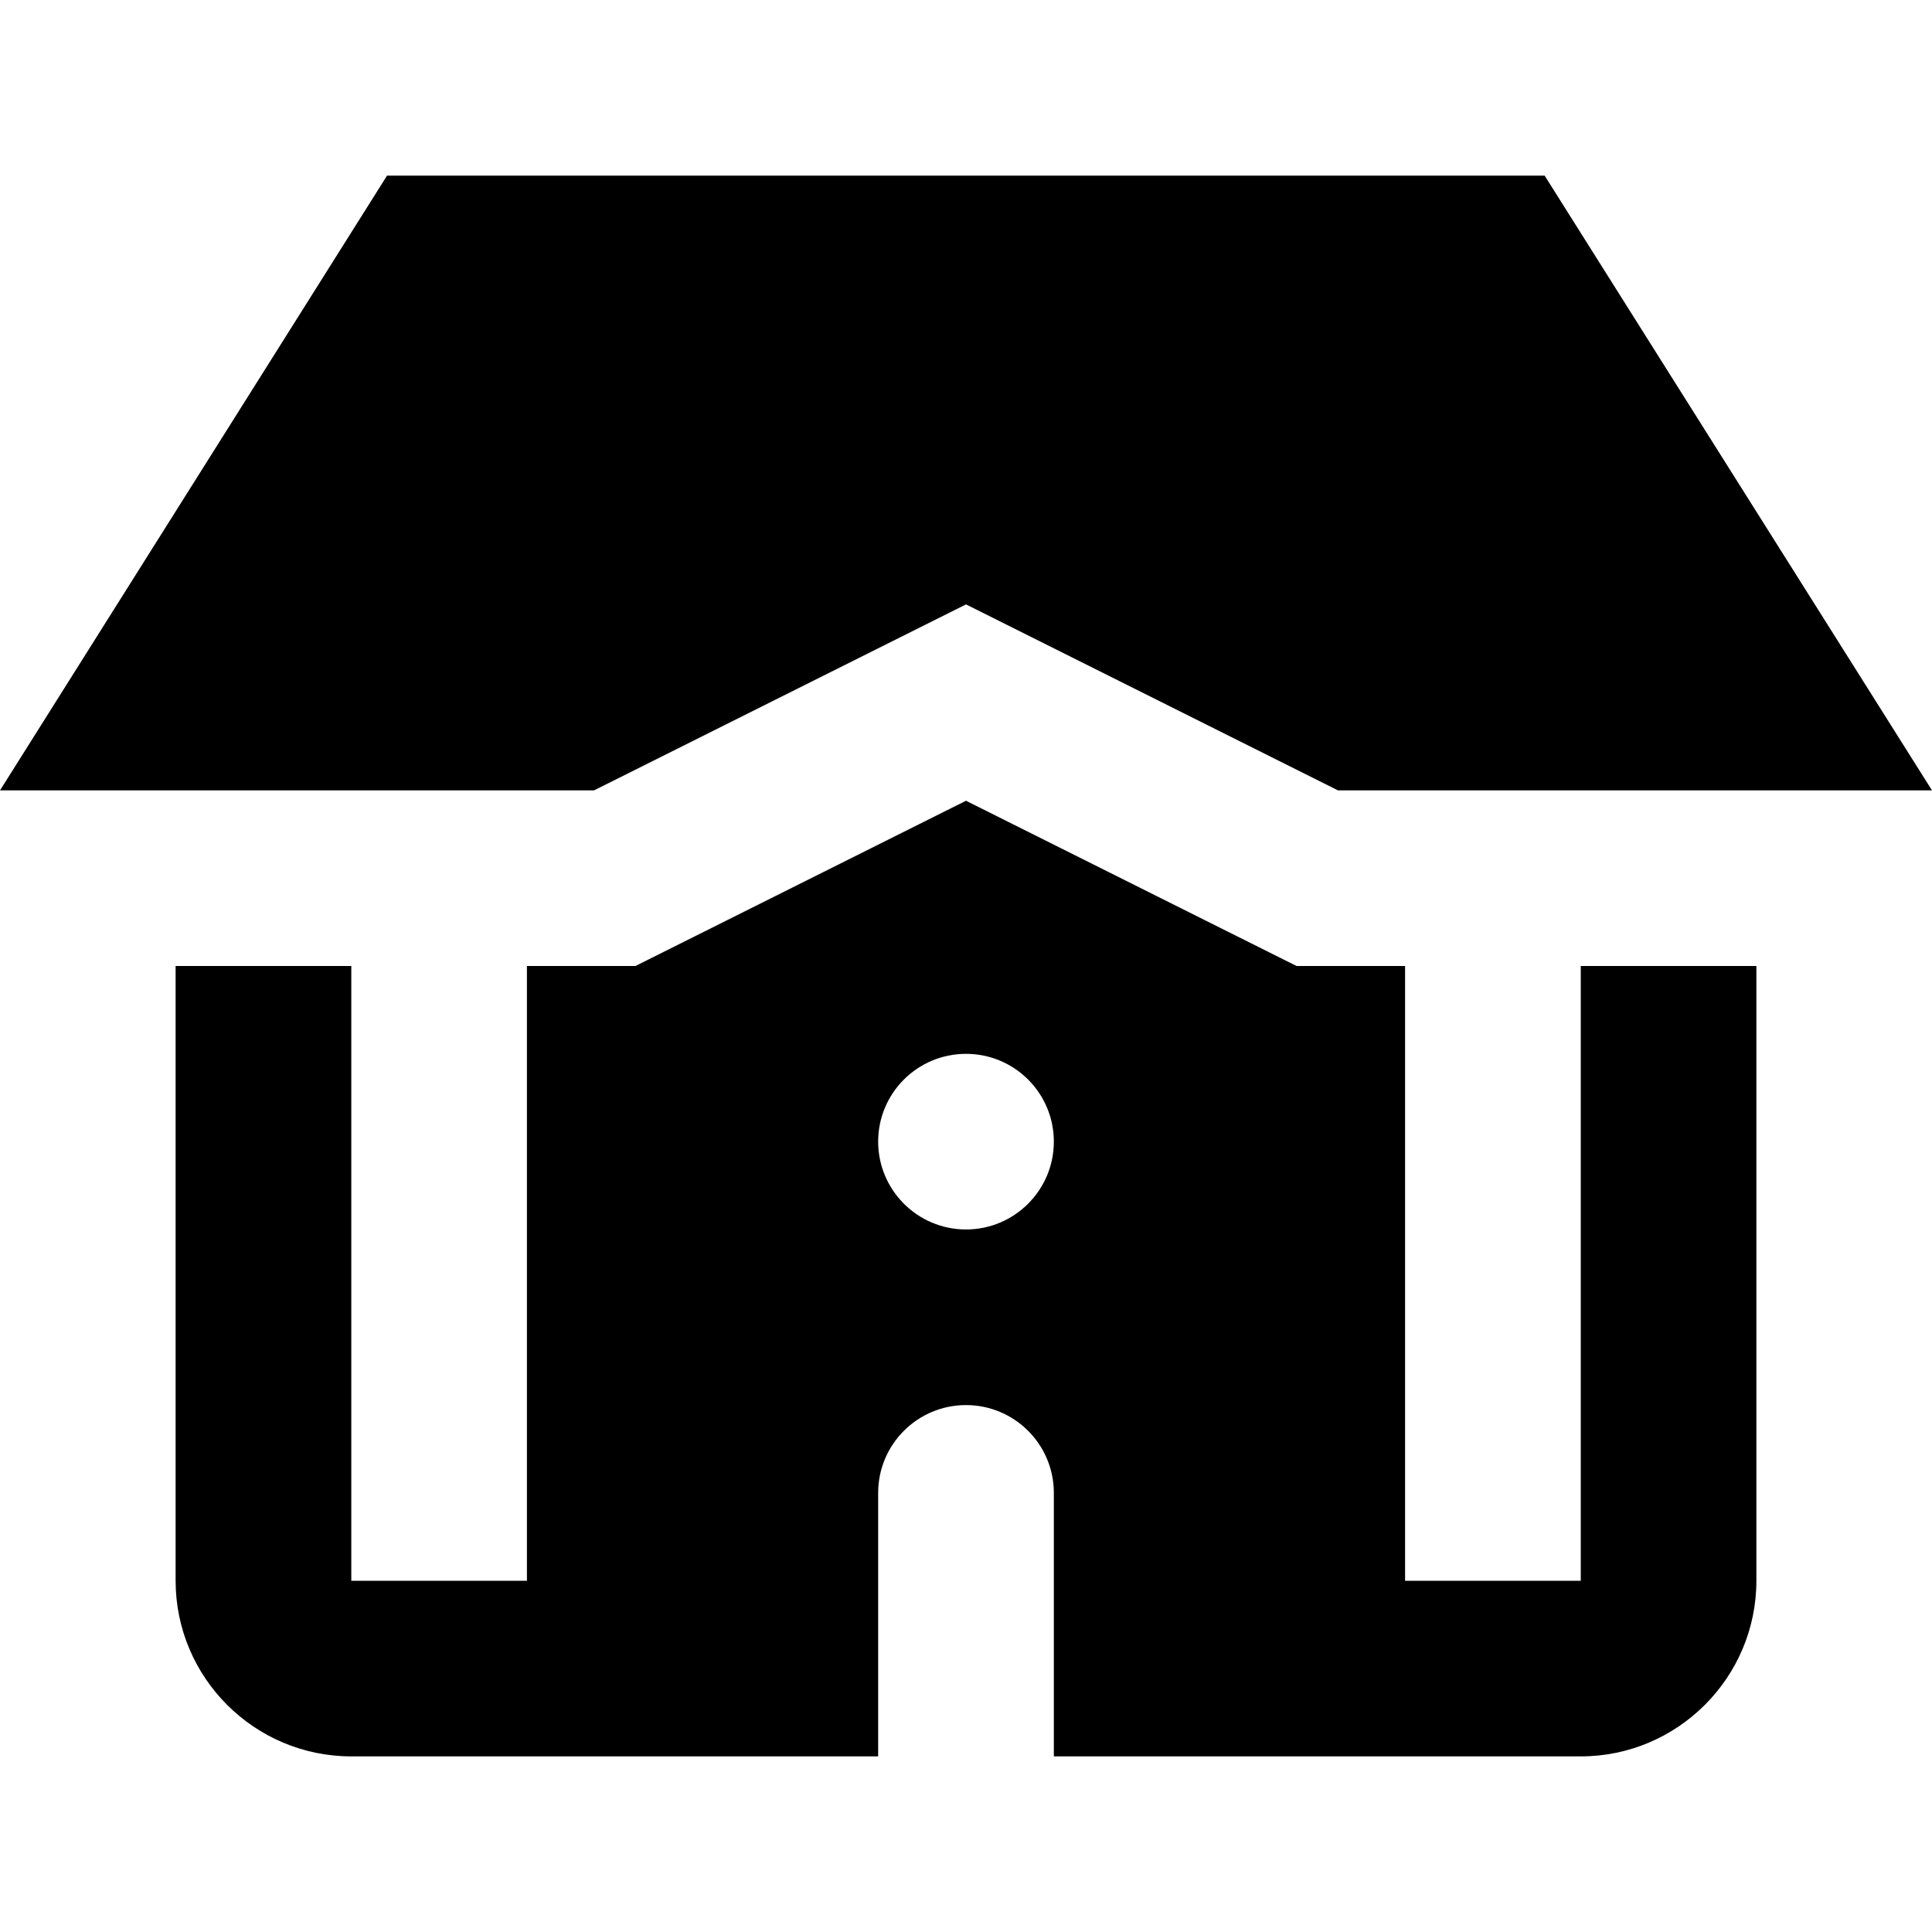
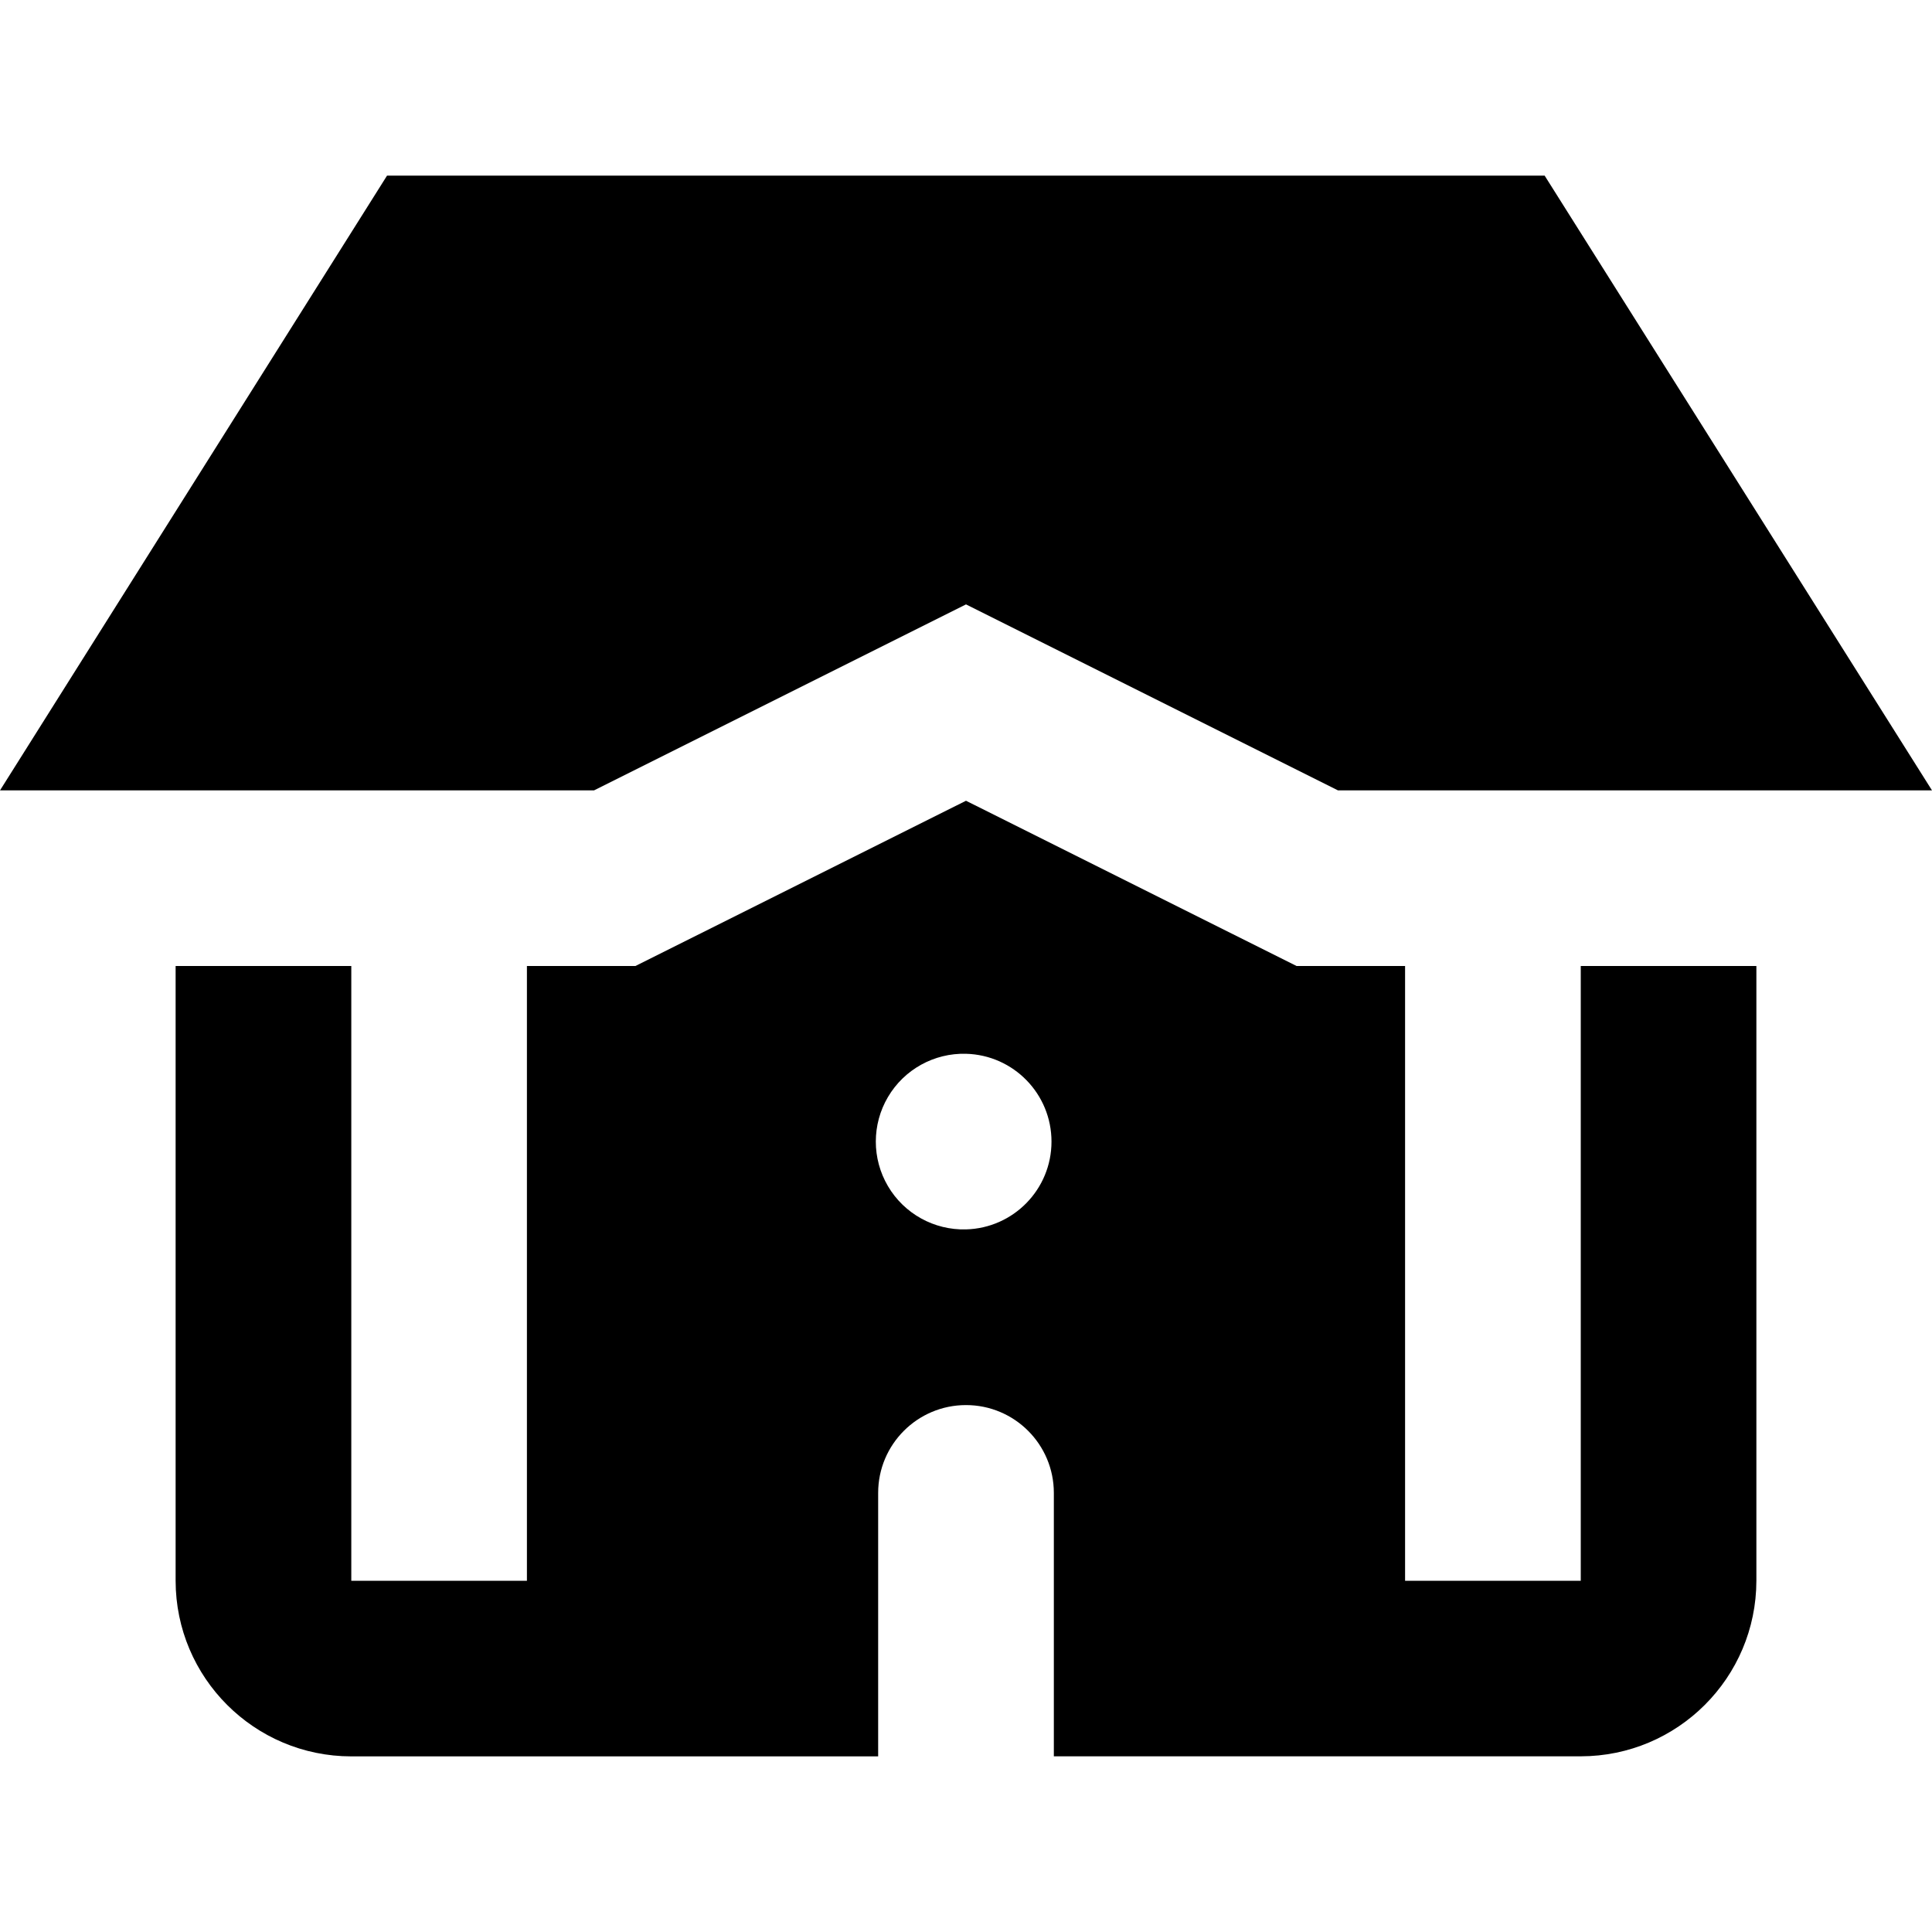
- <svg xmlns="http://www.w3.org/2000/svg" height="30.0px" stroke-miterlimit="10" style="fill-rule:nonzero;clip-rule:evenodd;stroke-linecap:round;stroke-linejoin:round;" version="1.1" viewBox="0 0 30 30" width="30.0px" xml:space="preserve">
-   <defs />
-   <path d="M9.224 12.273L15 9.385L20.776 12.273L30 12.273L23.985 2.727L6.01 2.727L0 12.273L9.224 12.273ZM24.546 15L24.546 24.546L21.818 24.546L21.818 15L20.133 15L15 12.434L9.867 15L8.182 15L8.182 24.546L5.455 24.546L5.455 15L2.727 15L2.727 24.546C2.727 26.049 3.95 27.273 5.455 27.273L13.636 27.273L13.636 23.182C13.636 22.429 14.247 21.818 15 21.818C15.753 21.818 16.364 22.429 16.364 23.182L16.364 27.273L24.546 27.273C26.049 27.273 27.273 26.049 27.273 24.546L27.273 15L24.546 15ZM15 19.091C14.247 19.091 13.636 18.48 13.636 17.727C13.636 16.974 14.247 16.364 15 16.364C15.753 16.364 16.364 16.974 16.364 17.727C16.364 18.48 15.753 19.091 15 19.091Z" fill="#000000" fill-rule="nonzero" opacity="1" stroke="none" />
+ <svg xmlns="http://www.w3.org/2000/svg" height="30" stroke-miterlimit="10" width="30" style="fill:theColor;" viewBox="0 0 30 30">
+   <path d="M9.224 12.273L15 9.385l5.776 2.888H30l-6.015-9.546H6.01L0 12.273h9.224zM24.546 15v9.546h-2.728V15h-1.685L15 12.434 9.867 15H8.182v9.546H5.455V15H2.727v9.546a2.73 2.73 0 002.728 2.727h8.181v-4.091a1.364 1.364 0 012.728 0v4.09h8.181a2.73 2.73 0 002.728-2.726V15h-2.727zM15 19.09a1.364 1.364 0 11.001-2.727A1.364 1.364 0 0115 19.09z" />
</svg>
